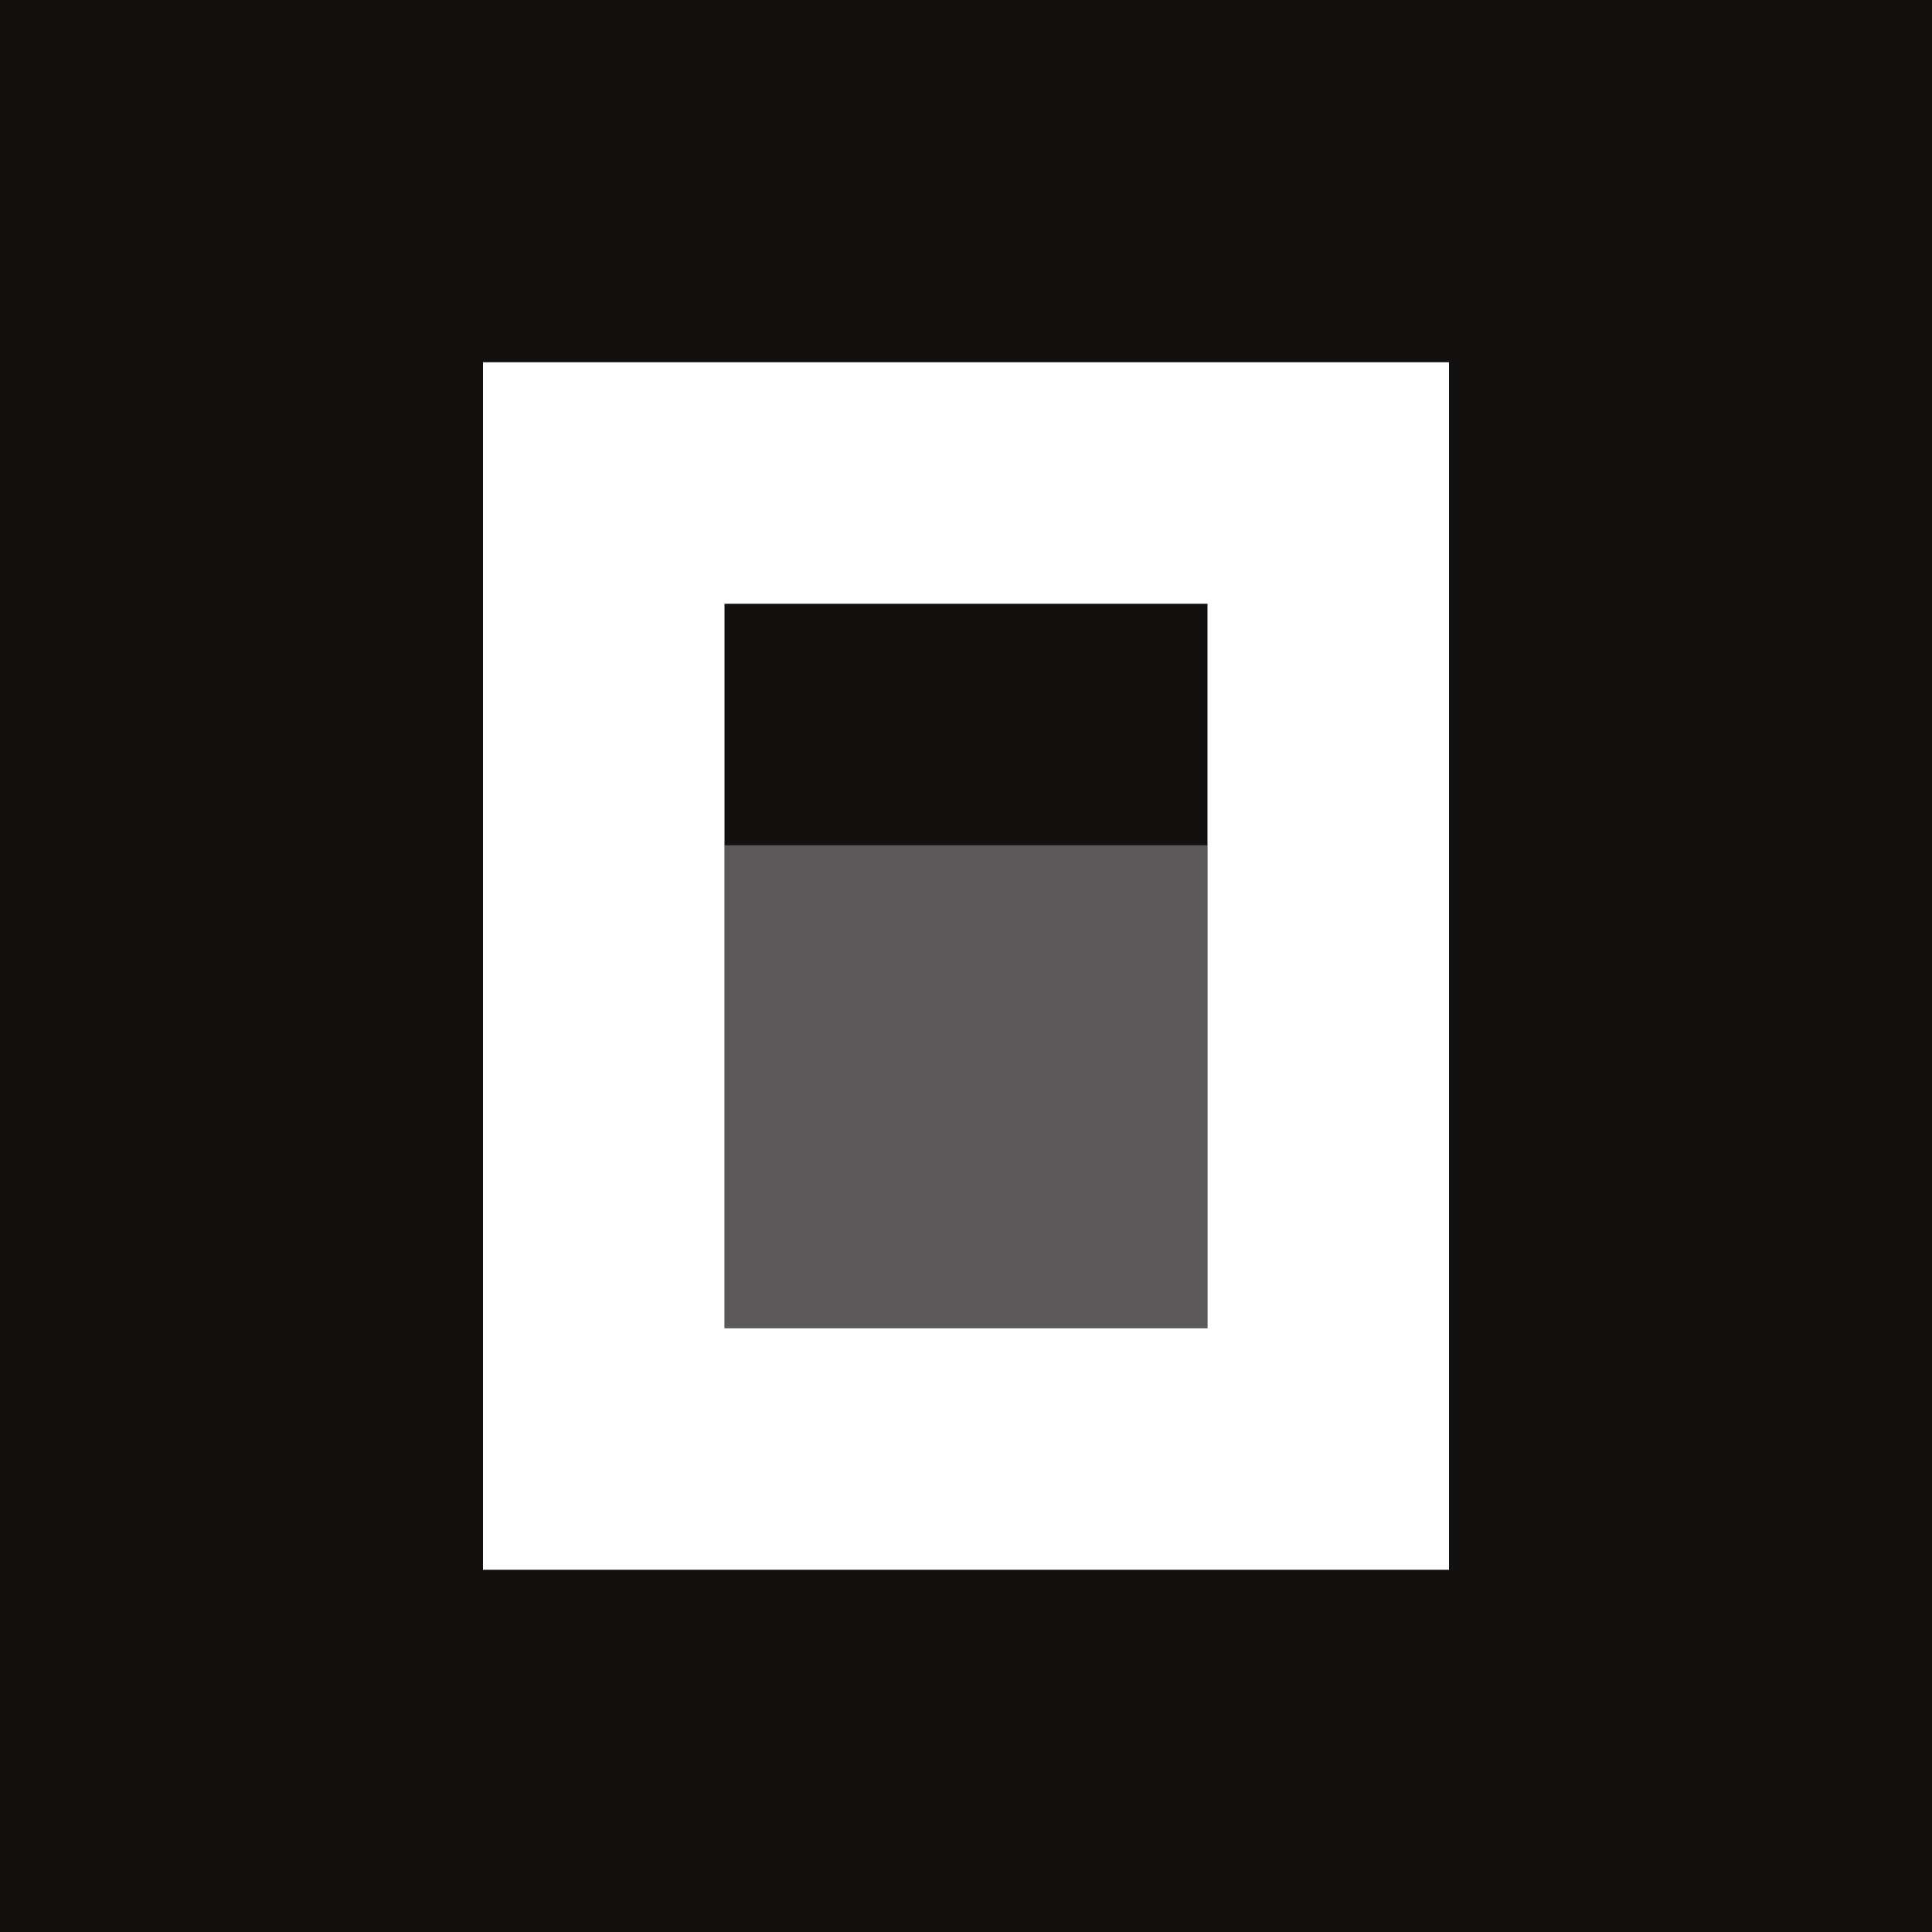
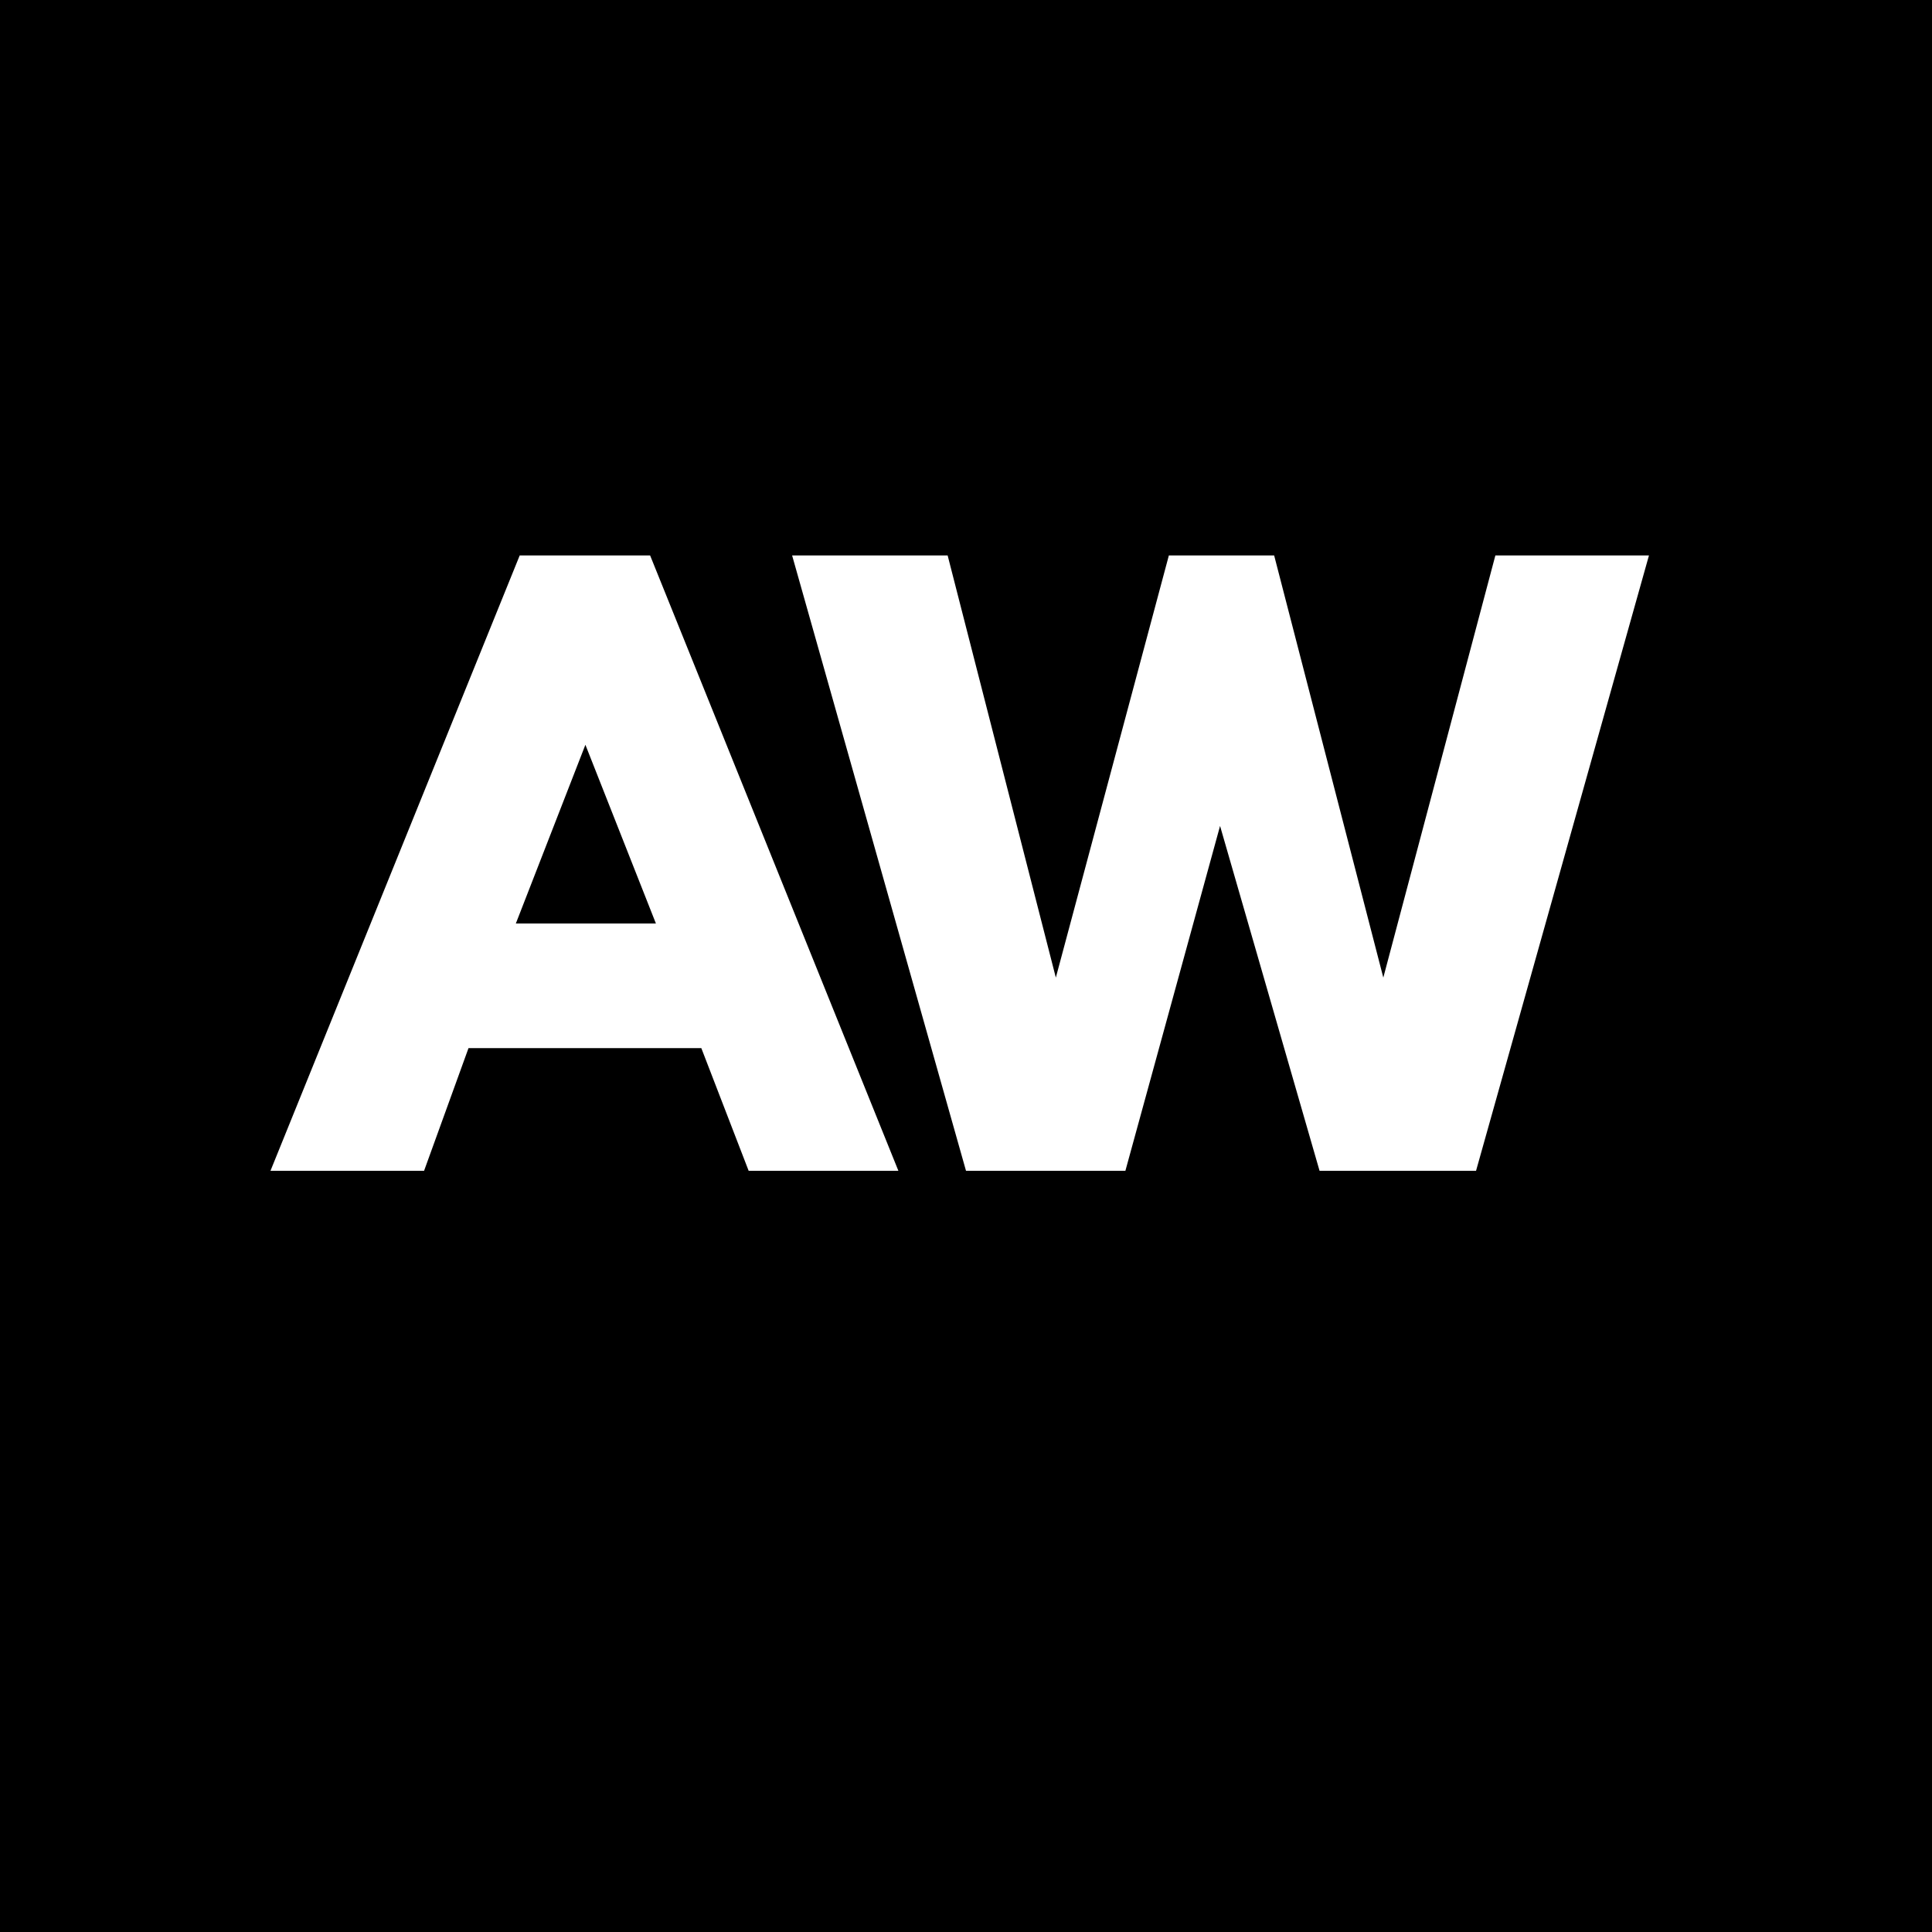
- <svg xmlns="http://www.w3.org/2000/svg" version="1.1" width="512" height="512">
-   <svg width="512" height="512" viewBox="0 0 512 512" fill="none">
-     <rect width="512" height="512" fill="#131010" />
-     <path d="M320 224V352H192V224H320Z" fill="#5A5858" />
-     <path fill-rule="evenodd" clip-rule="evenodd" d="M384 416H128V96H384V416ZM320 160H192V352H320V160Z" fill="white" />
-   </svg>
-   <style>@media (prefers-color-scheme: light) { :root { filter: none; } }
- @media (prefers-color-scheme: dark) { :root { filter: none; } }
- </style>
+ <svg xmlns="http://www.w3.org/2000/svg" viewBox="0 0 2000 2000">
+   <rect width="2000" height="2000" fill="#000" />
+   <path fill="#fff" fill-rule="evenodd" d="M538 575h135l257 637H775l-49-127H485l-46 127H280L538 575Zm68 196-72 185h145l-73-185Z" />
+   <path fill="#fff" d="M820 575h161l112 437 117-437h109l113 437 116-437h159l-179 637h-162l-103-357-98 357h-165L820 575Z" />
</svg>
